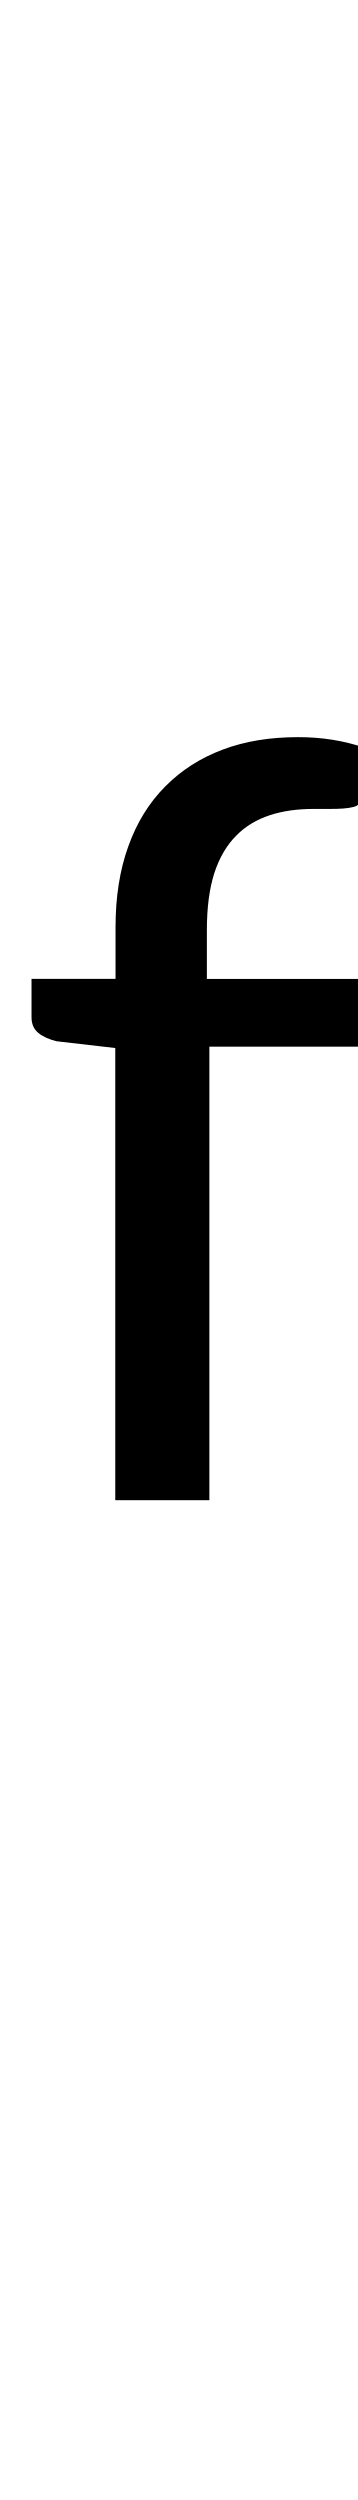
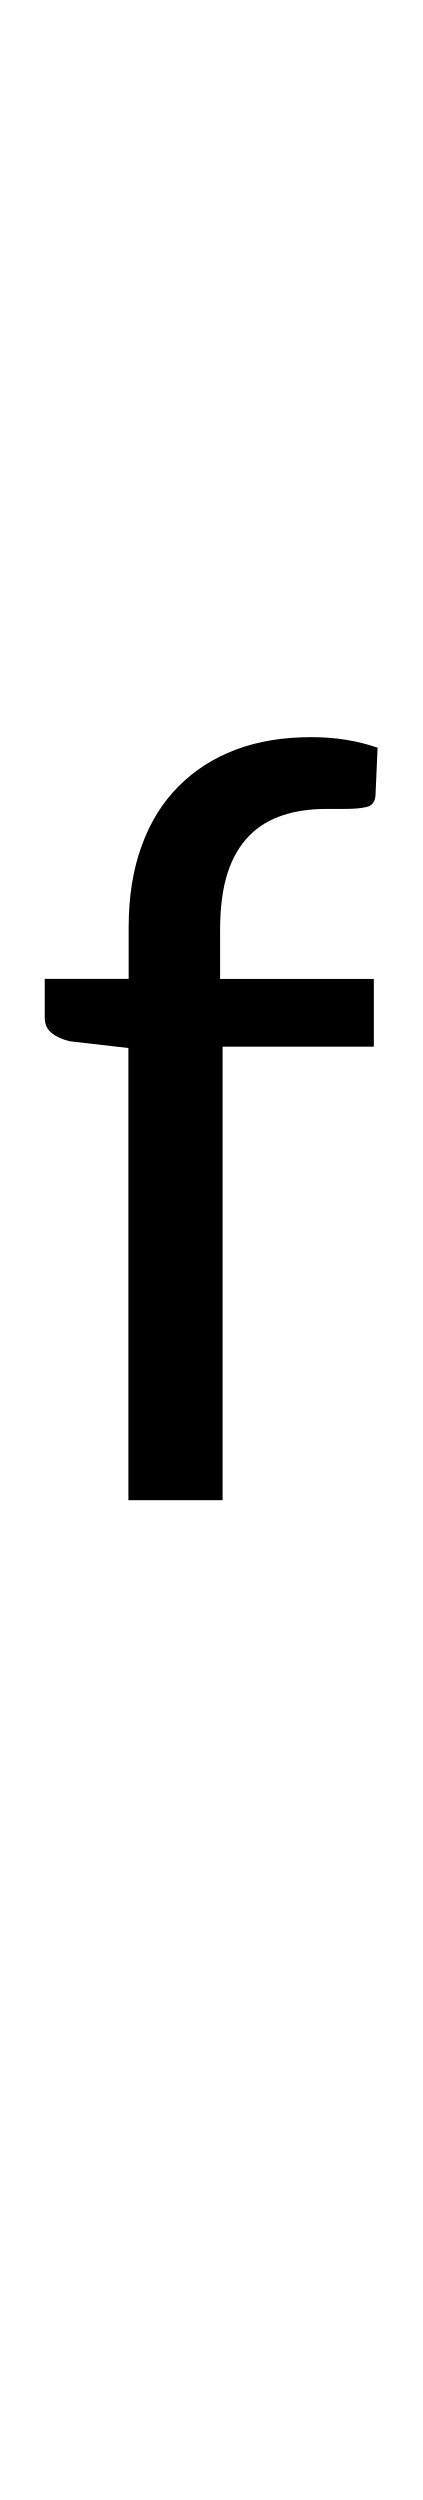
- <svg xmlns="http://www.w3.org/2000/svg" version="1.1" width="4" height="28" viewBox="0 0 4 28">
+ <svg xmlns="http://www.w3.org/2000/svg" version="1.1" id="Capa_1" x="0px" y="0px" width="4.729px" height="28px" viewBox="0 0 4.729 28" enable-background="new 0 0 4.729 28" xml:space="preserve">
  <g id="icomoon-ignore">
-     <line stroke-width="1" x1="" y1="" x2="" y2="" stroke="#449FDB" opacity="" />
+     <line fill="none" stroke="#449FDB" x1="2.365" y1="0" x2="2.365" y2="0" />
  </g>
-   <path d="M1.291 16.8v-5.062l-0.658-0.076c-0.081-0.020-0.151-0.050-0.202-0.092-0.053-0.042-0.078-0.101-0.078-0.179v-0.428h0.941v-0.577c0-0.342 0.048-0.644 0.143-0.907 0.095-0.266 0.232-0.487 0.412-0.669s0.392-0.319 0.644-0.414 0.532-0.14 0.846-0.14c0.266 0 0.512 0.039 0.742 0.118l-0.022 0.524c-0.003 0.078-0.036 0.126-0.101 0.14-0.062 0.017-0.151 0.022-0.263 0.022h-0.182c-0.179 0-0.344 0.022-0.49 0.070s-0.274 0.123-0.378 0.23c-0.106 0.106-0.188 0.246-0.244 0.417-0.056 0.174-0.084 0.386-0.084 0.641v0.546h1.722v0.759h-1.694v5.079h-1.053z" opacity="1" visibility="false" fill="#000000" />
+   <path d="M1.438,16.8v-5.062L0.78,11.662c-0.081-0.02-0.15-0.05-0.201-0.092c-0.054-0.042-0.078-0.101-0.078-0.179v-0.428h0.94  v-0.577c0-0.342,0.048-0.644,0.144-0.907C1.68,9.213,1.816,8.992,1.997,8.81c0.18-0.182,0.392-0.319,0.644-0.414  s0.532-0.14,0.846-0.14c0.267,0,0.513,0.039,0.742,0.118L4.206,8.898c-0.002,0.078-0.035,0.126-0.101,0.14  C4.044,9.055,3.954,9.06,3.843,9.06H3.661c-0.18,0-0.345,0.022-0.49,0.07C3.024,9.178,2.896,9.253,2.792,9.36  C2.687,9.466,2.604,9.606,2.549,9.777c-0.056,0.174-0.084,0.386-0.084,0.641v0.546h1.722v0.759H2.493v5.079H1.439L1.438,16.8z" />
</svg>
